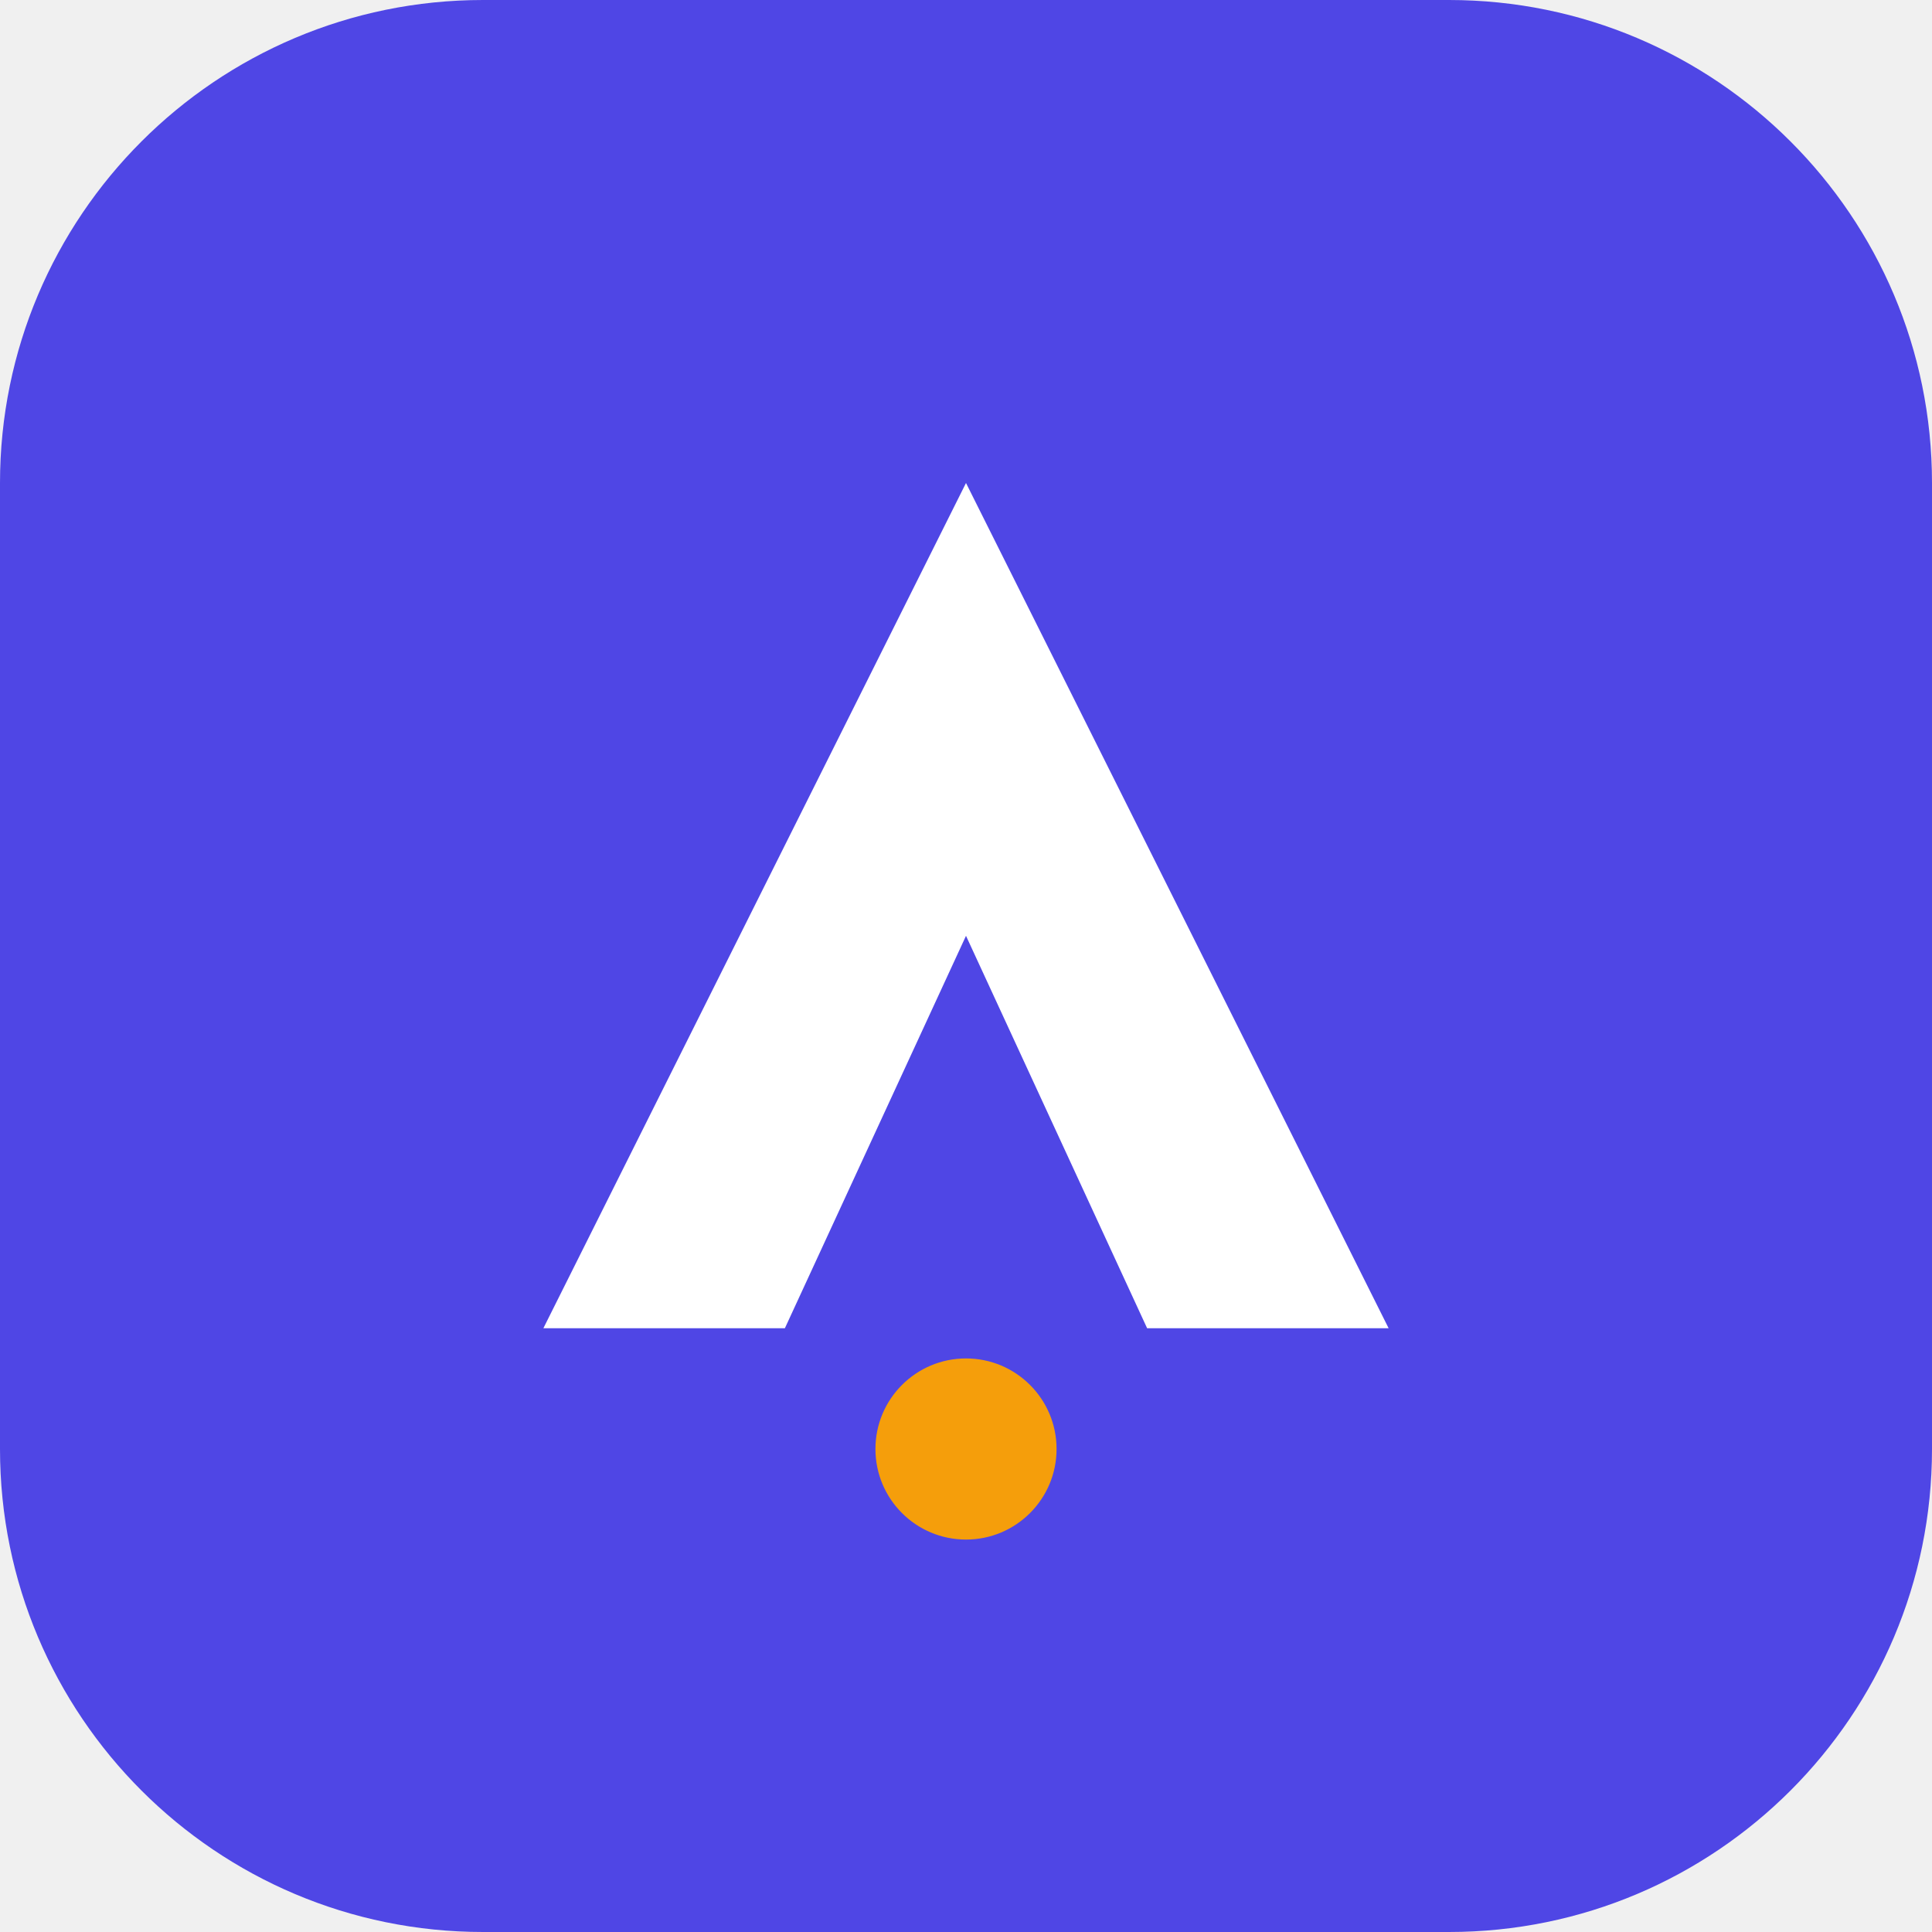
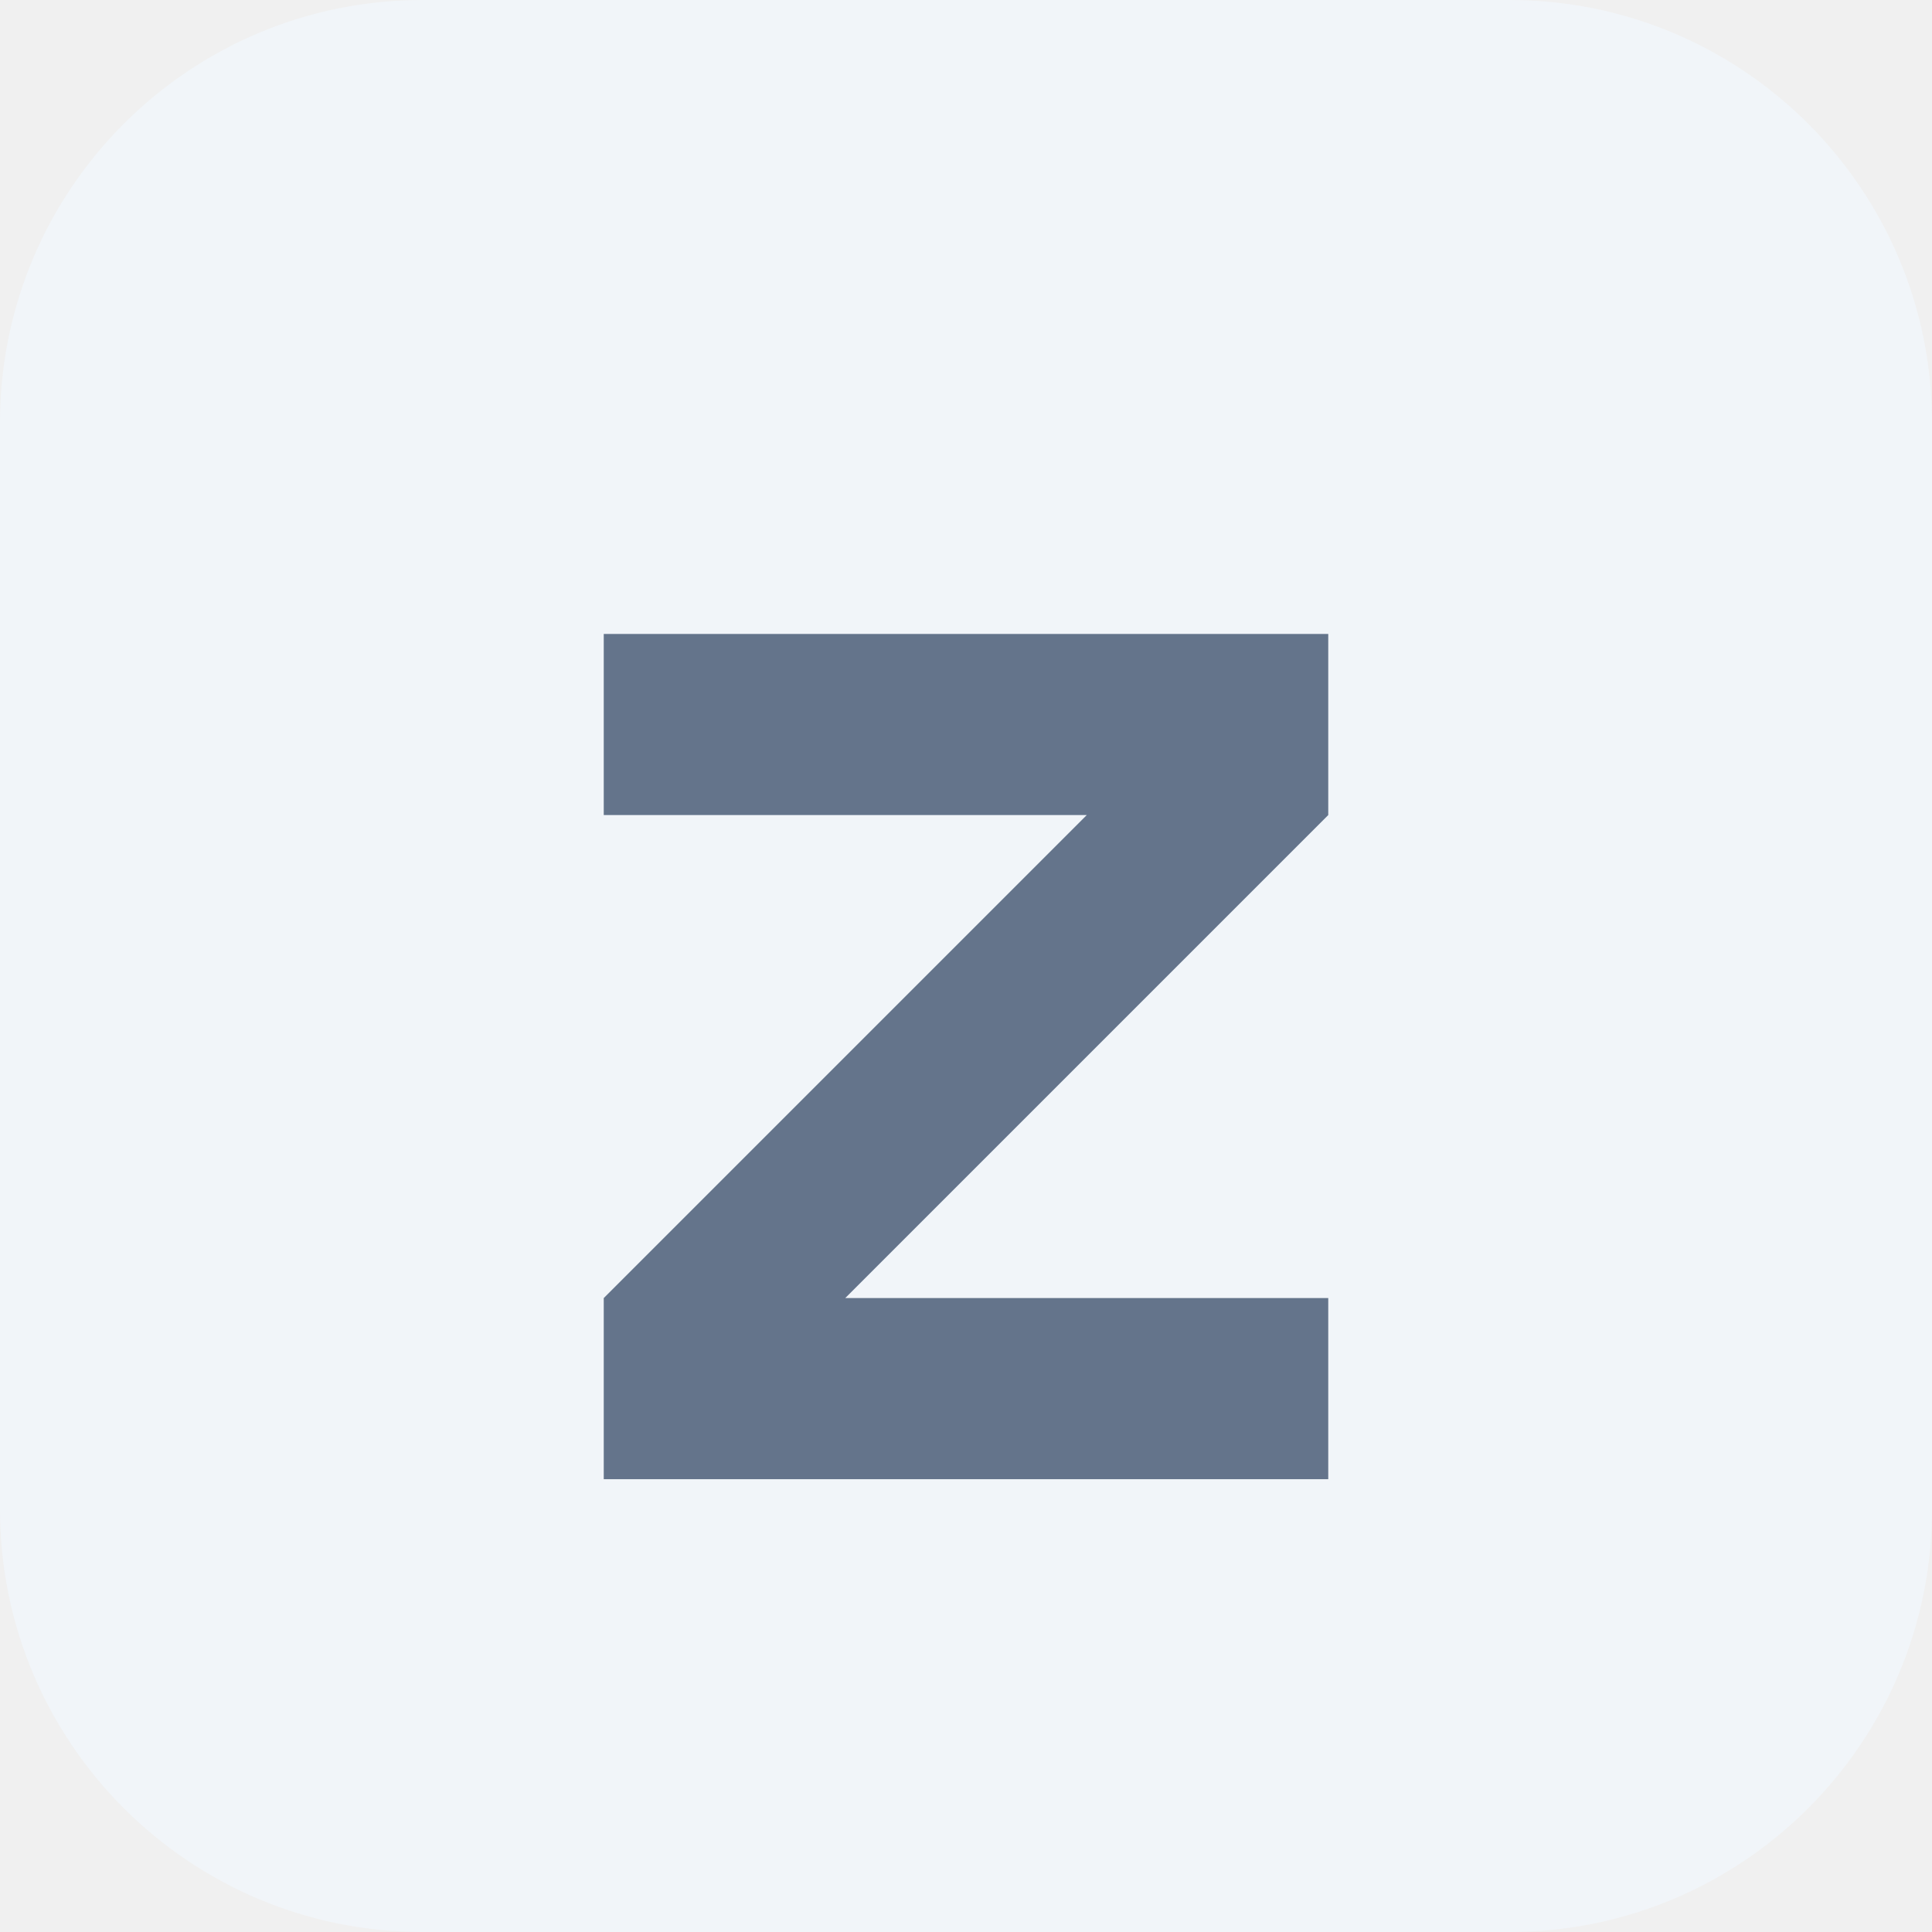
<svg xmlns="http://www.w3.org/2000/svg" viewBox="0 0 512 512" fill="none">
-   <rect width="512" height="512" rx="128" fill="#4F46E5" />
-   <path d="M256 128L368 352H304L256 248L208 352H144L256 128Z" fill="#FFFFFF" />
-   <circle cx="256" cy="384" r="24" fill="#F59E0B" />
+   <rect width="512" height="512" rx="112" fill="#F1F5F9" />
+   <path d="M160 168h192v48L224 344h128v48H160v-48l128-128H160z" fill="#64748B" />
</svg>
